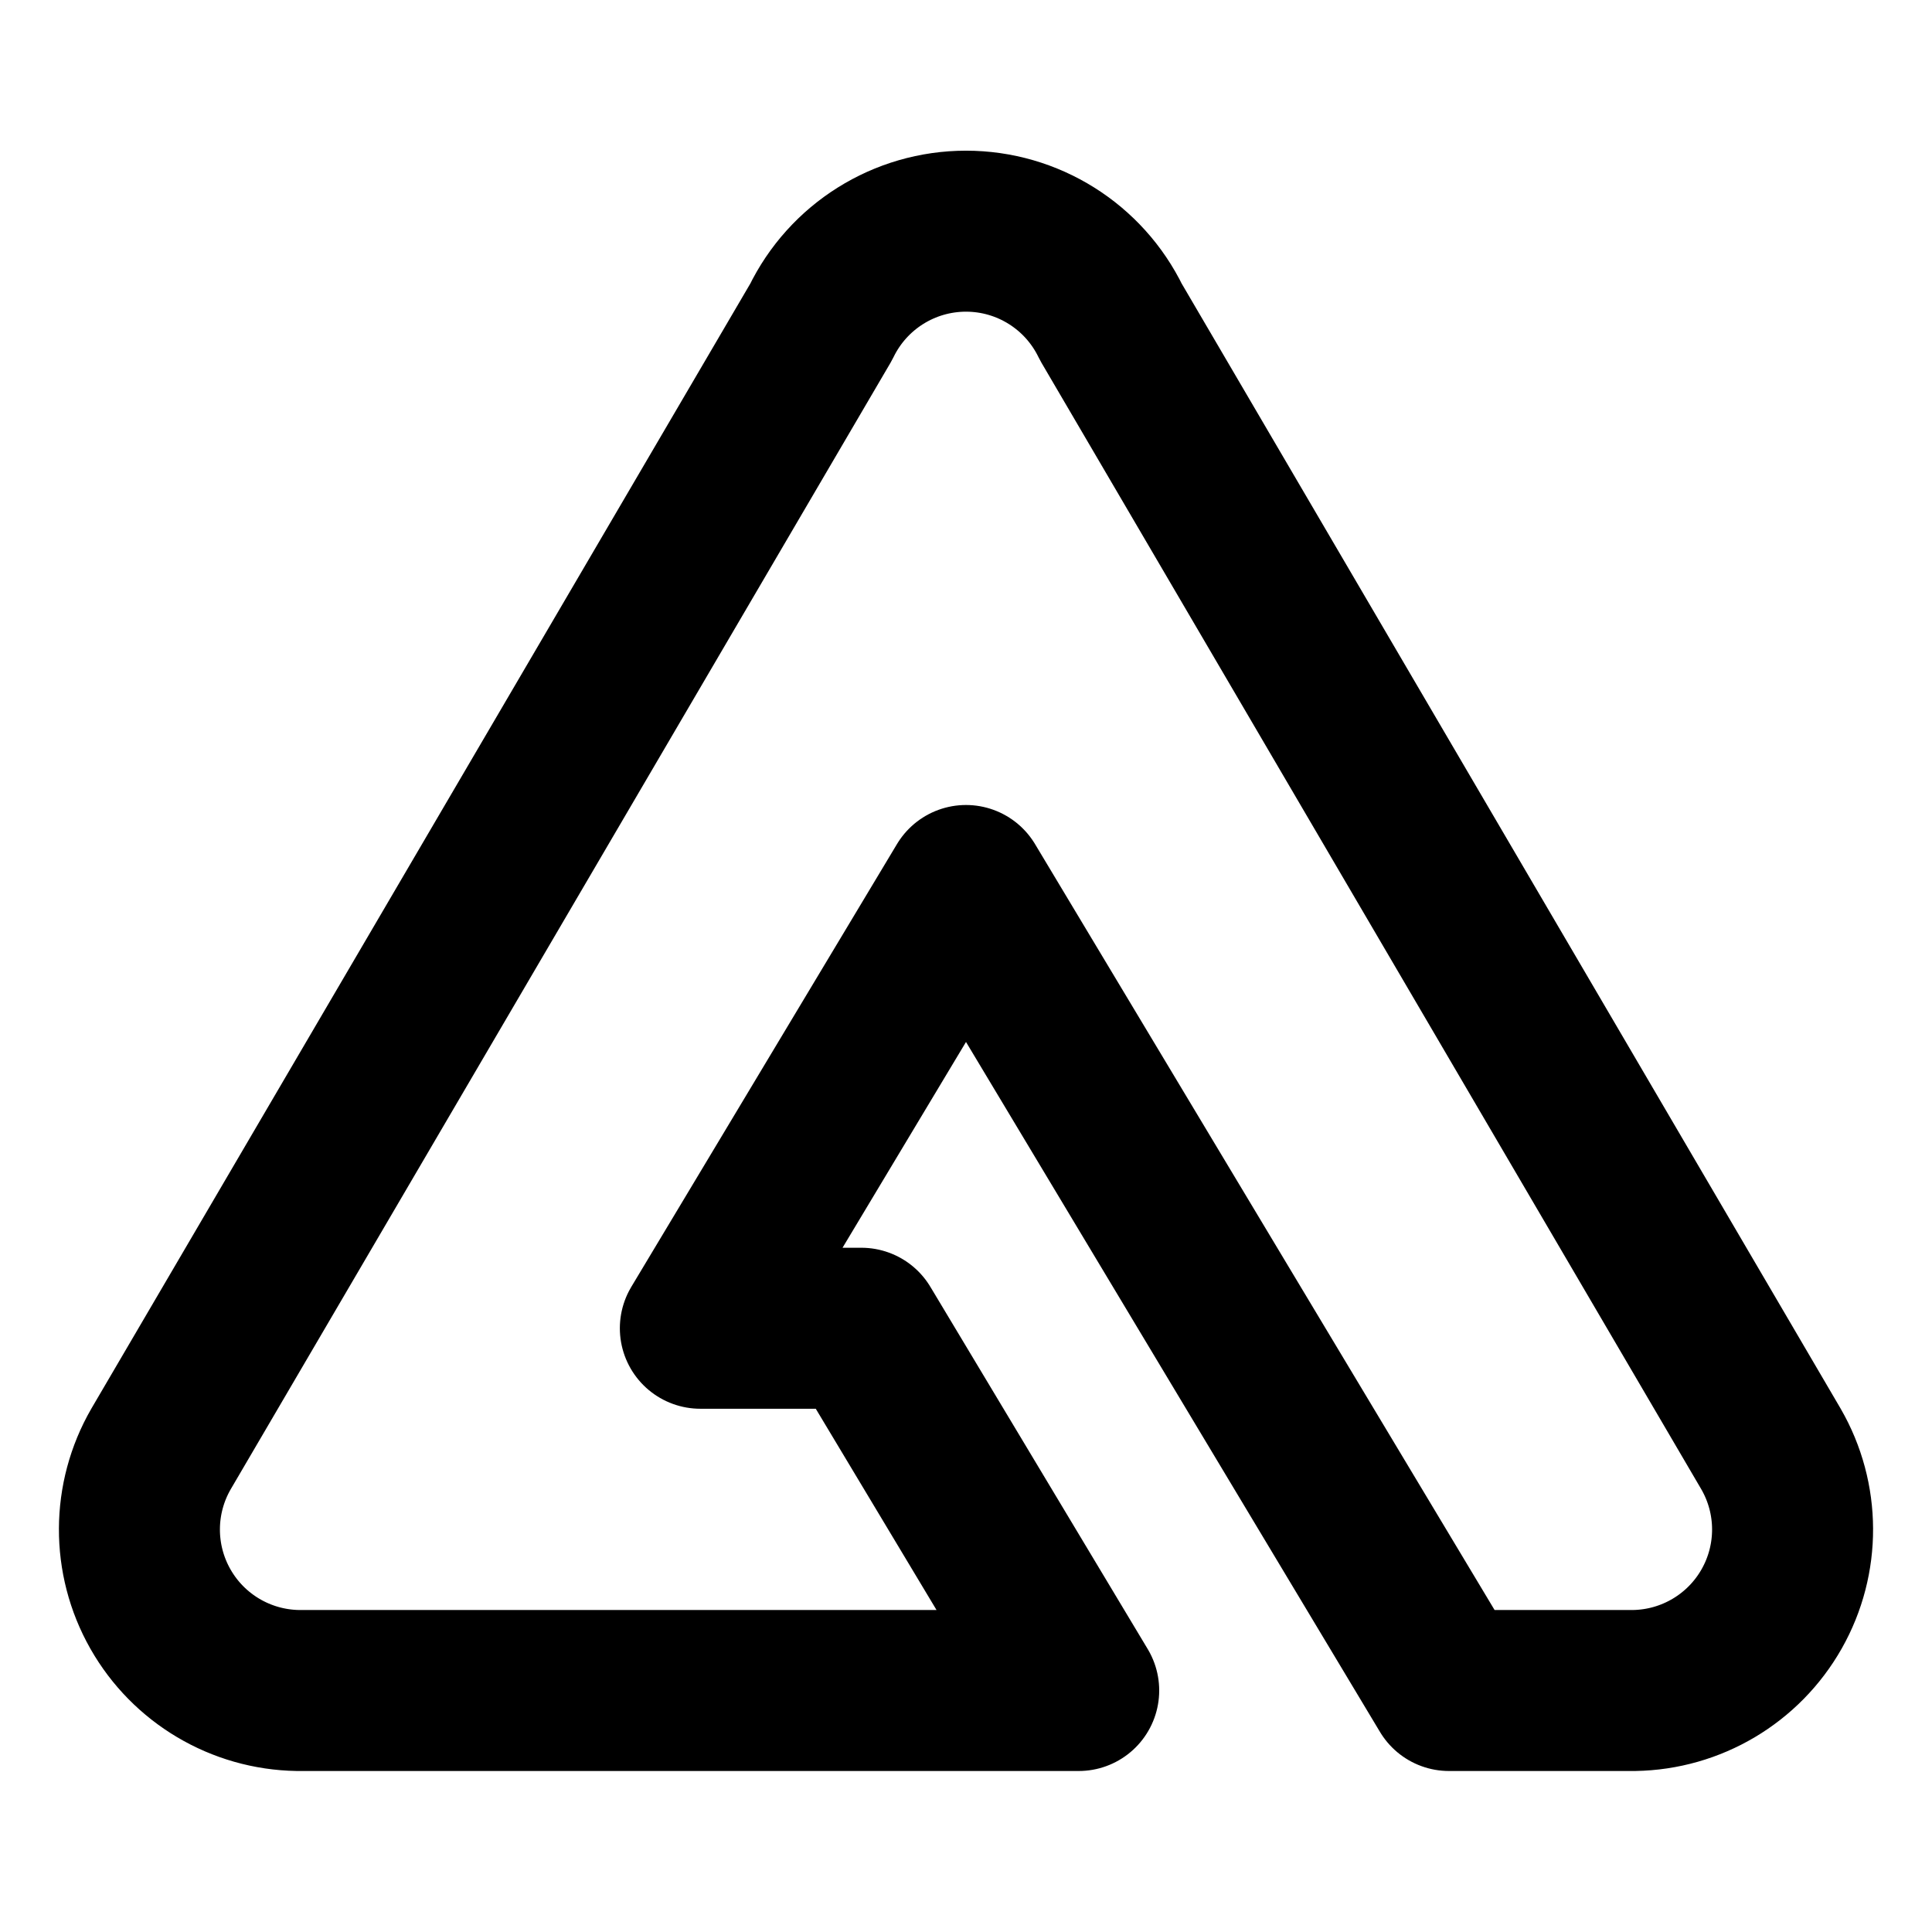
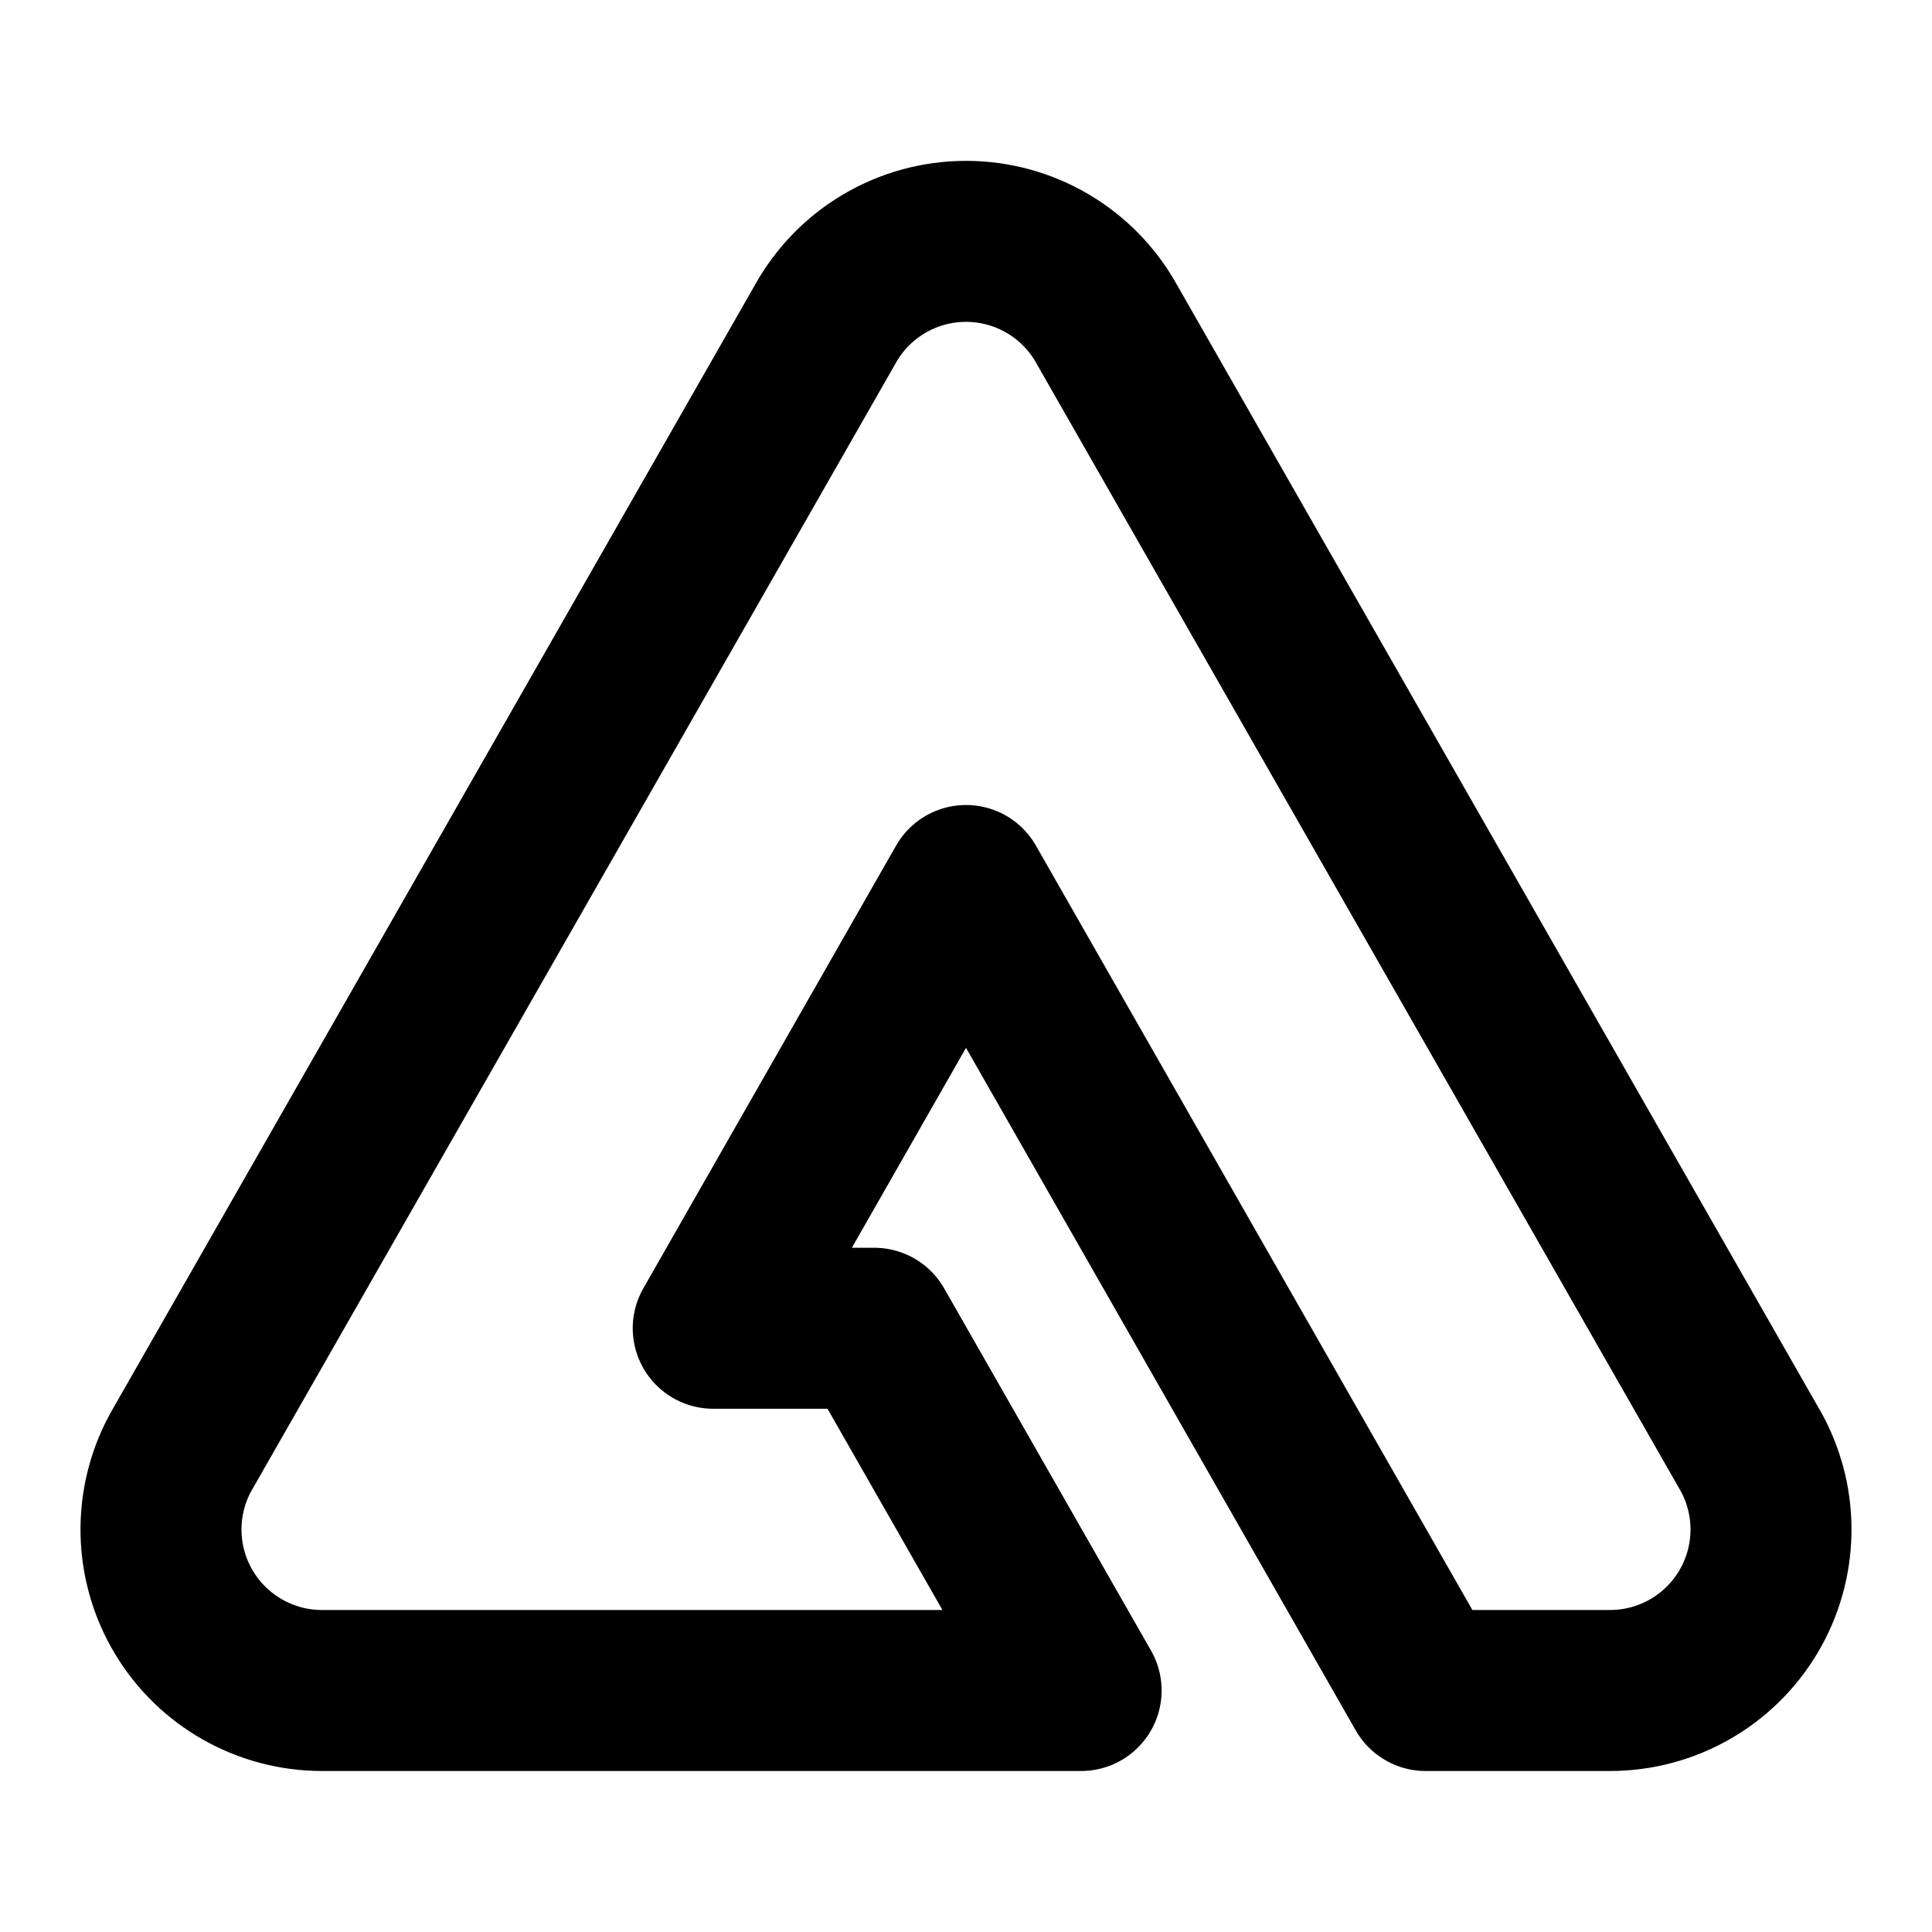
<svg xmlns="http://www.w3.org/2000/svg" class="i i-adobe" viewBox="0 0 24 24" fill="none" stroke="currentColor" stroke-width="2" stroke-linecap="round" stroke-linejoin="round">
-   <path d="M2 18a2 2 0 0 0 1.7 3h9.7l-2.7-4.5h-2L12 11l6 10h2.3a2 2 0 0 0 1.7-3L13.8 4a2 2 0 0 0-3.6 0Z" />
+   <path d="M2.24 18.05A2 2 0 004 21h9.43l-2.57-4.5h-2L12 11l5.71 10H20a2 2 0 001.76-2.95L13.75 4.03a2 2 0 00-3.5 0Z" />
</svg>
